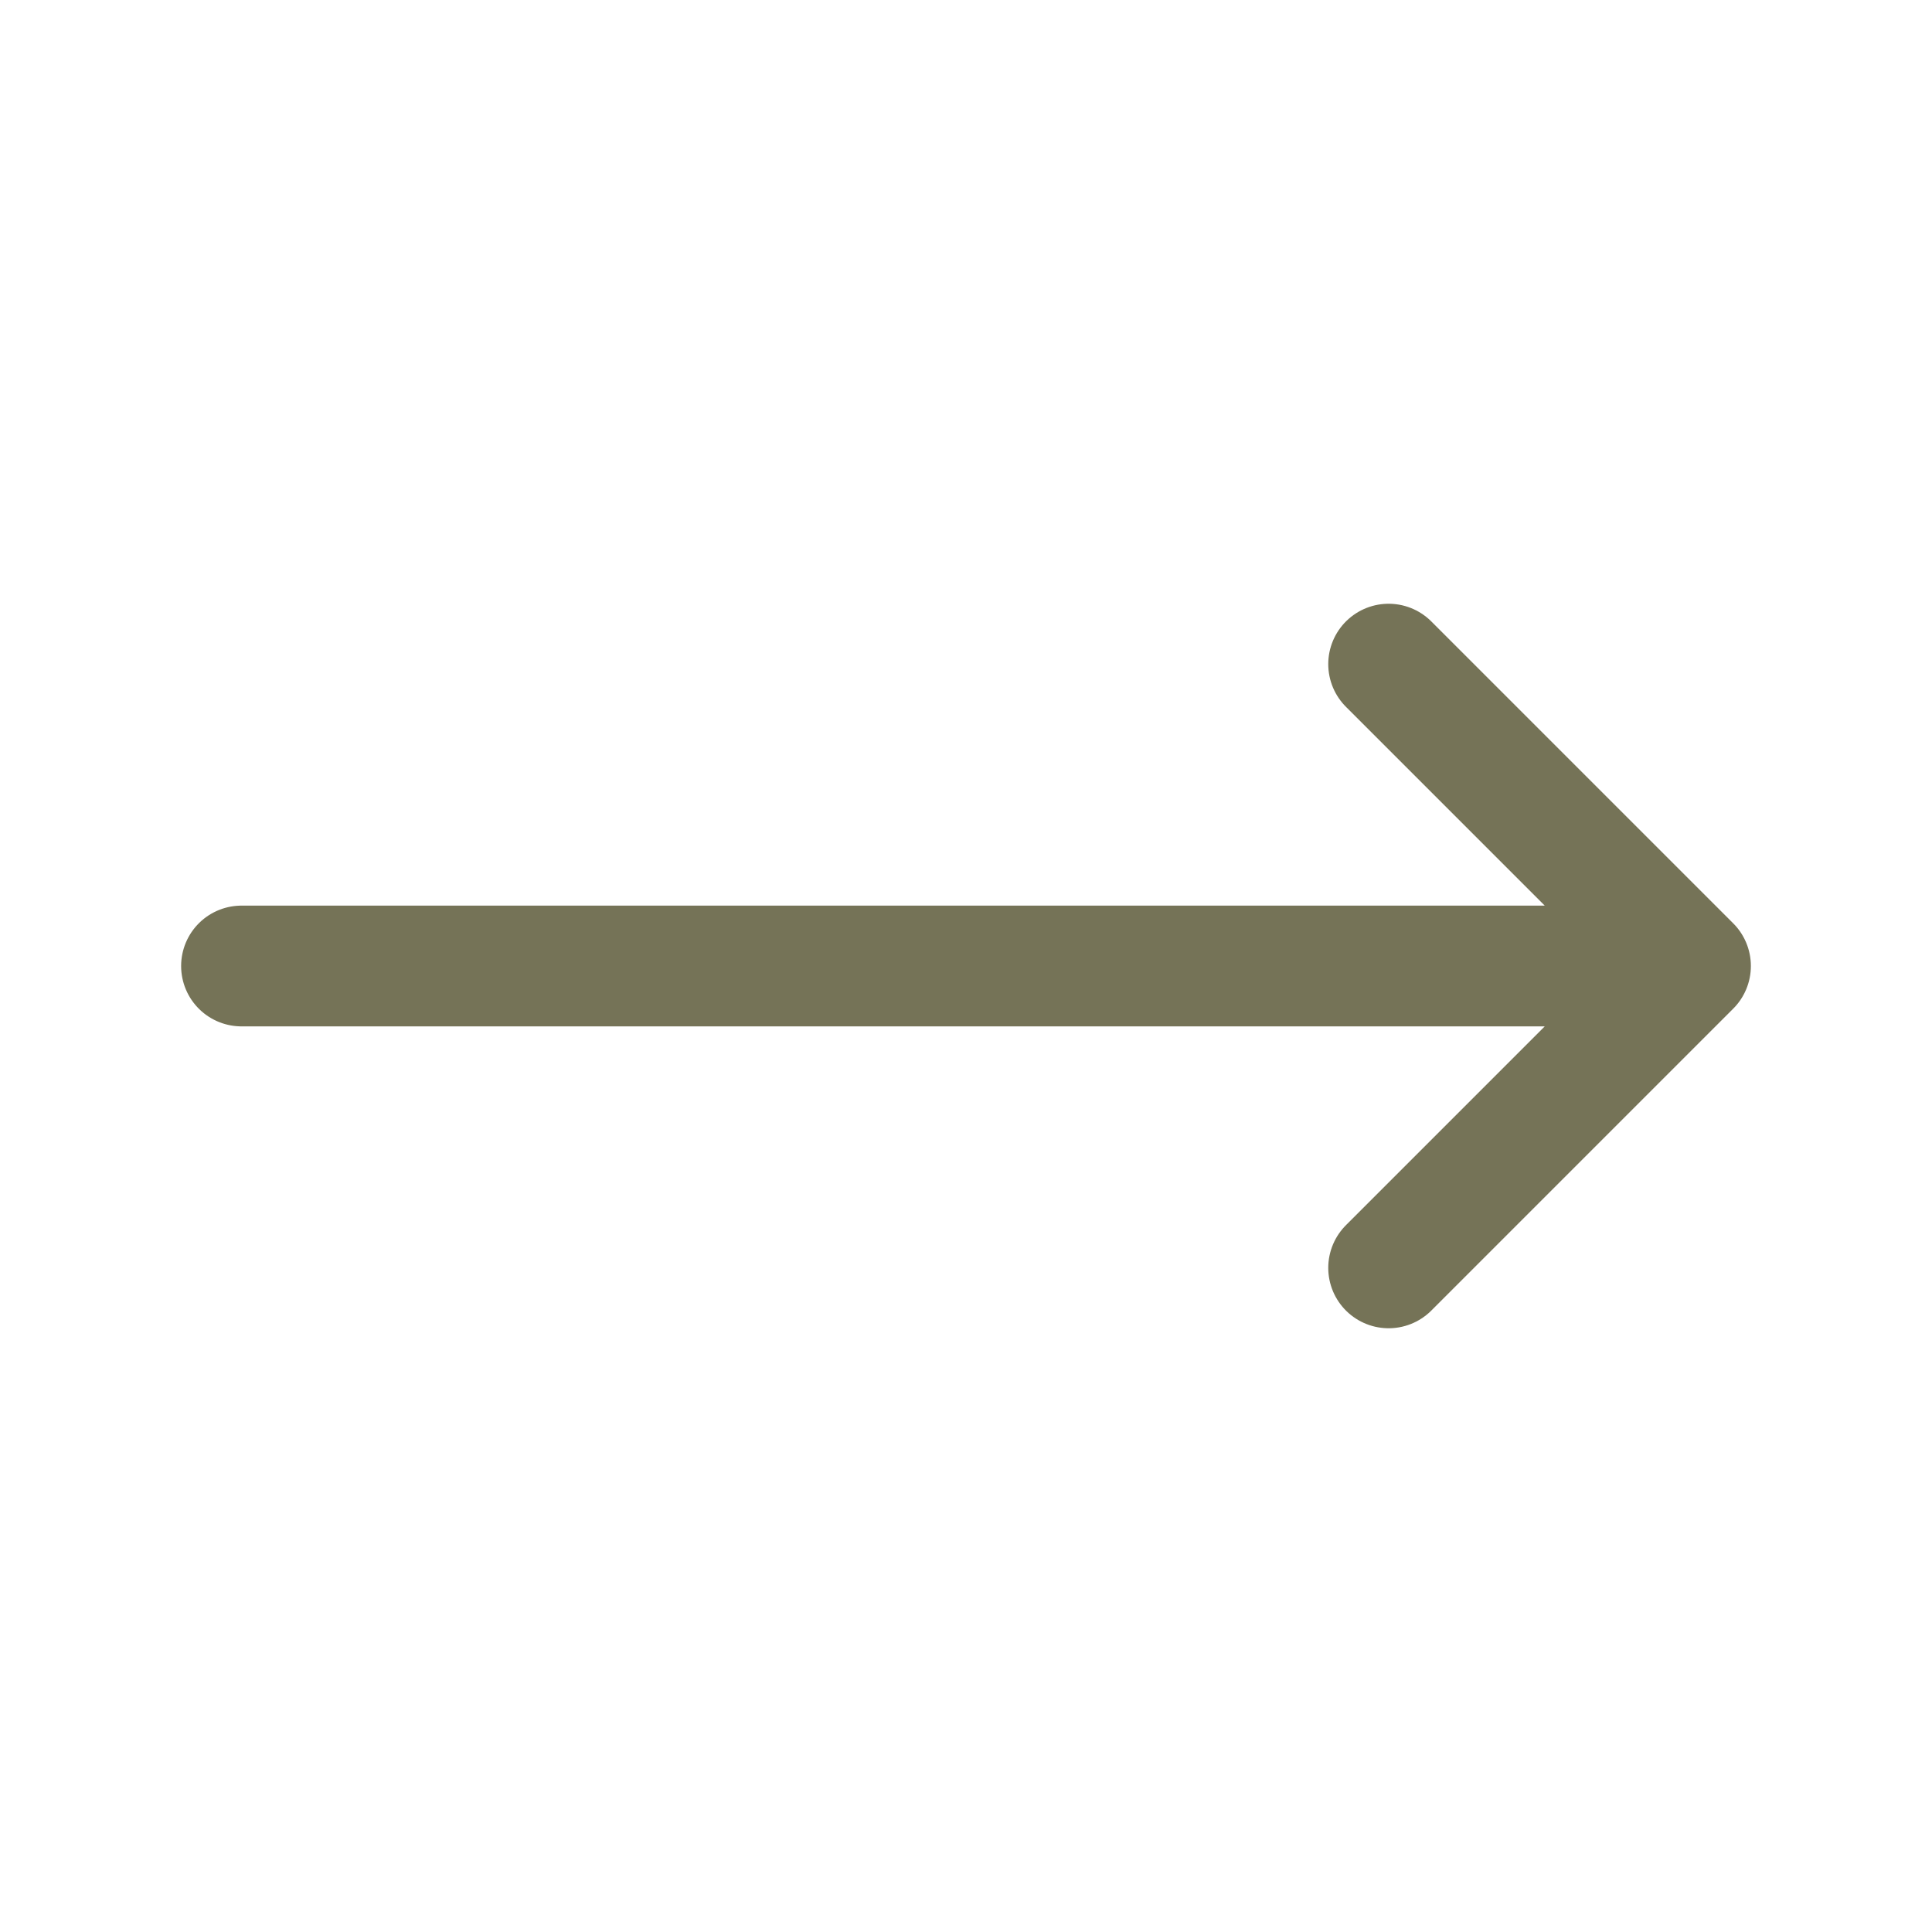
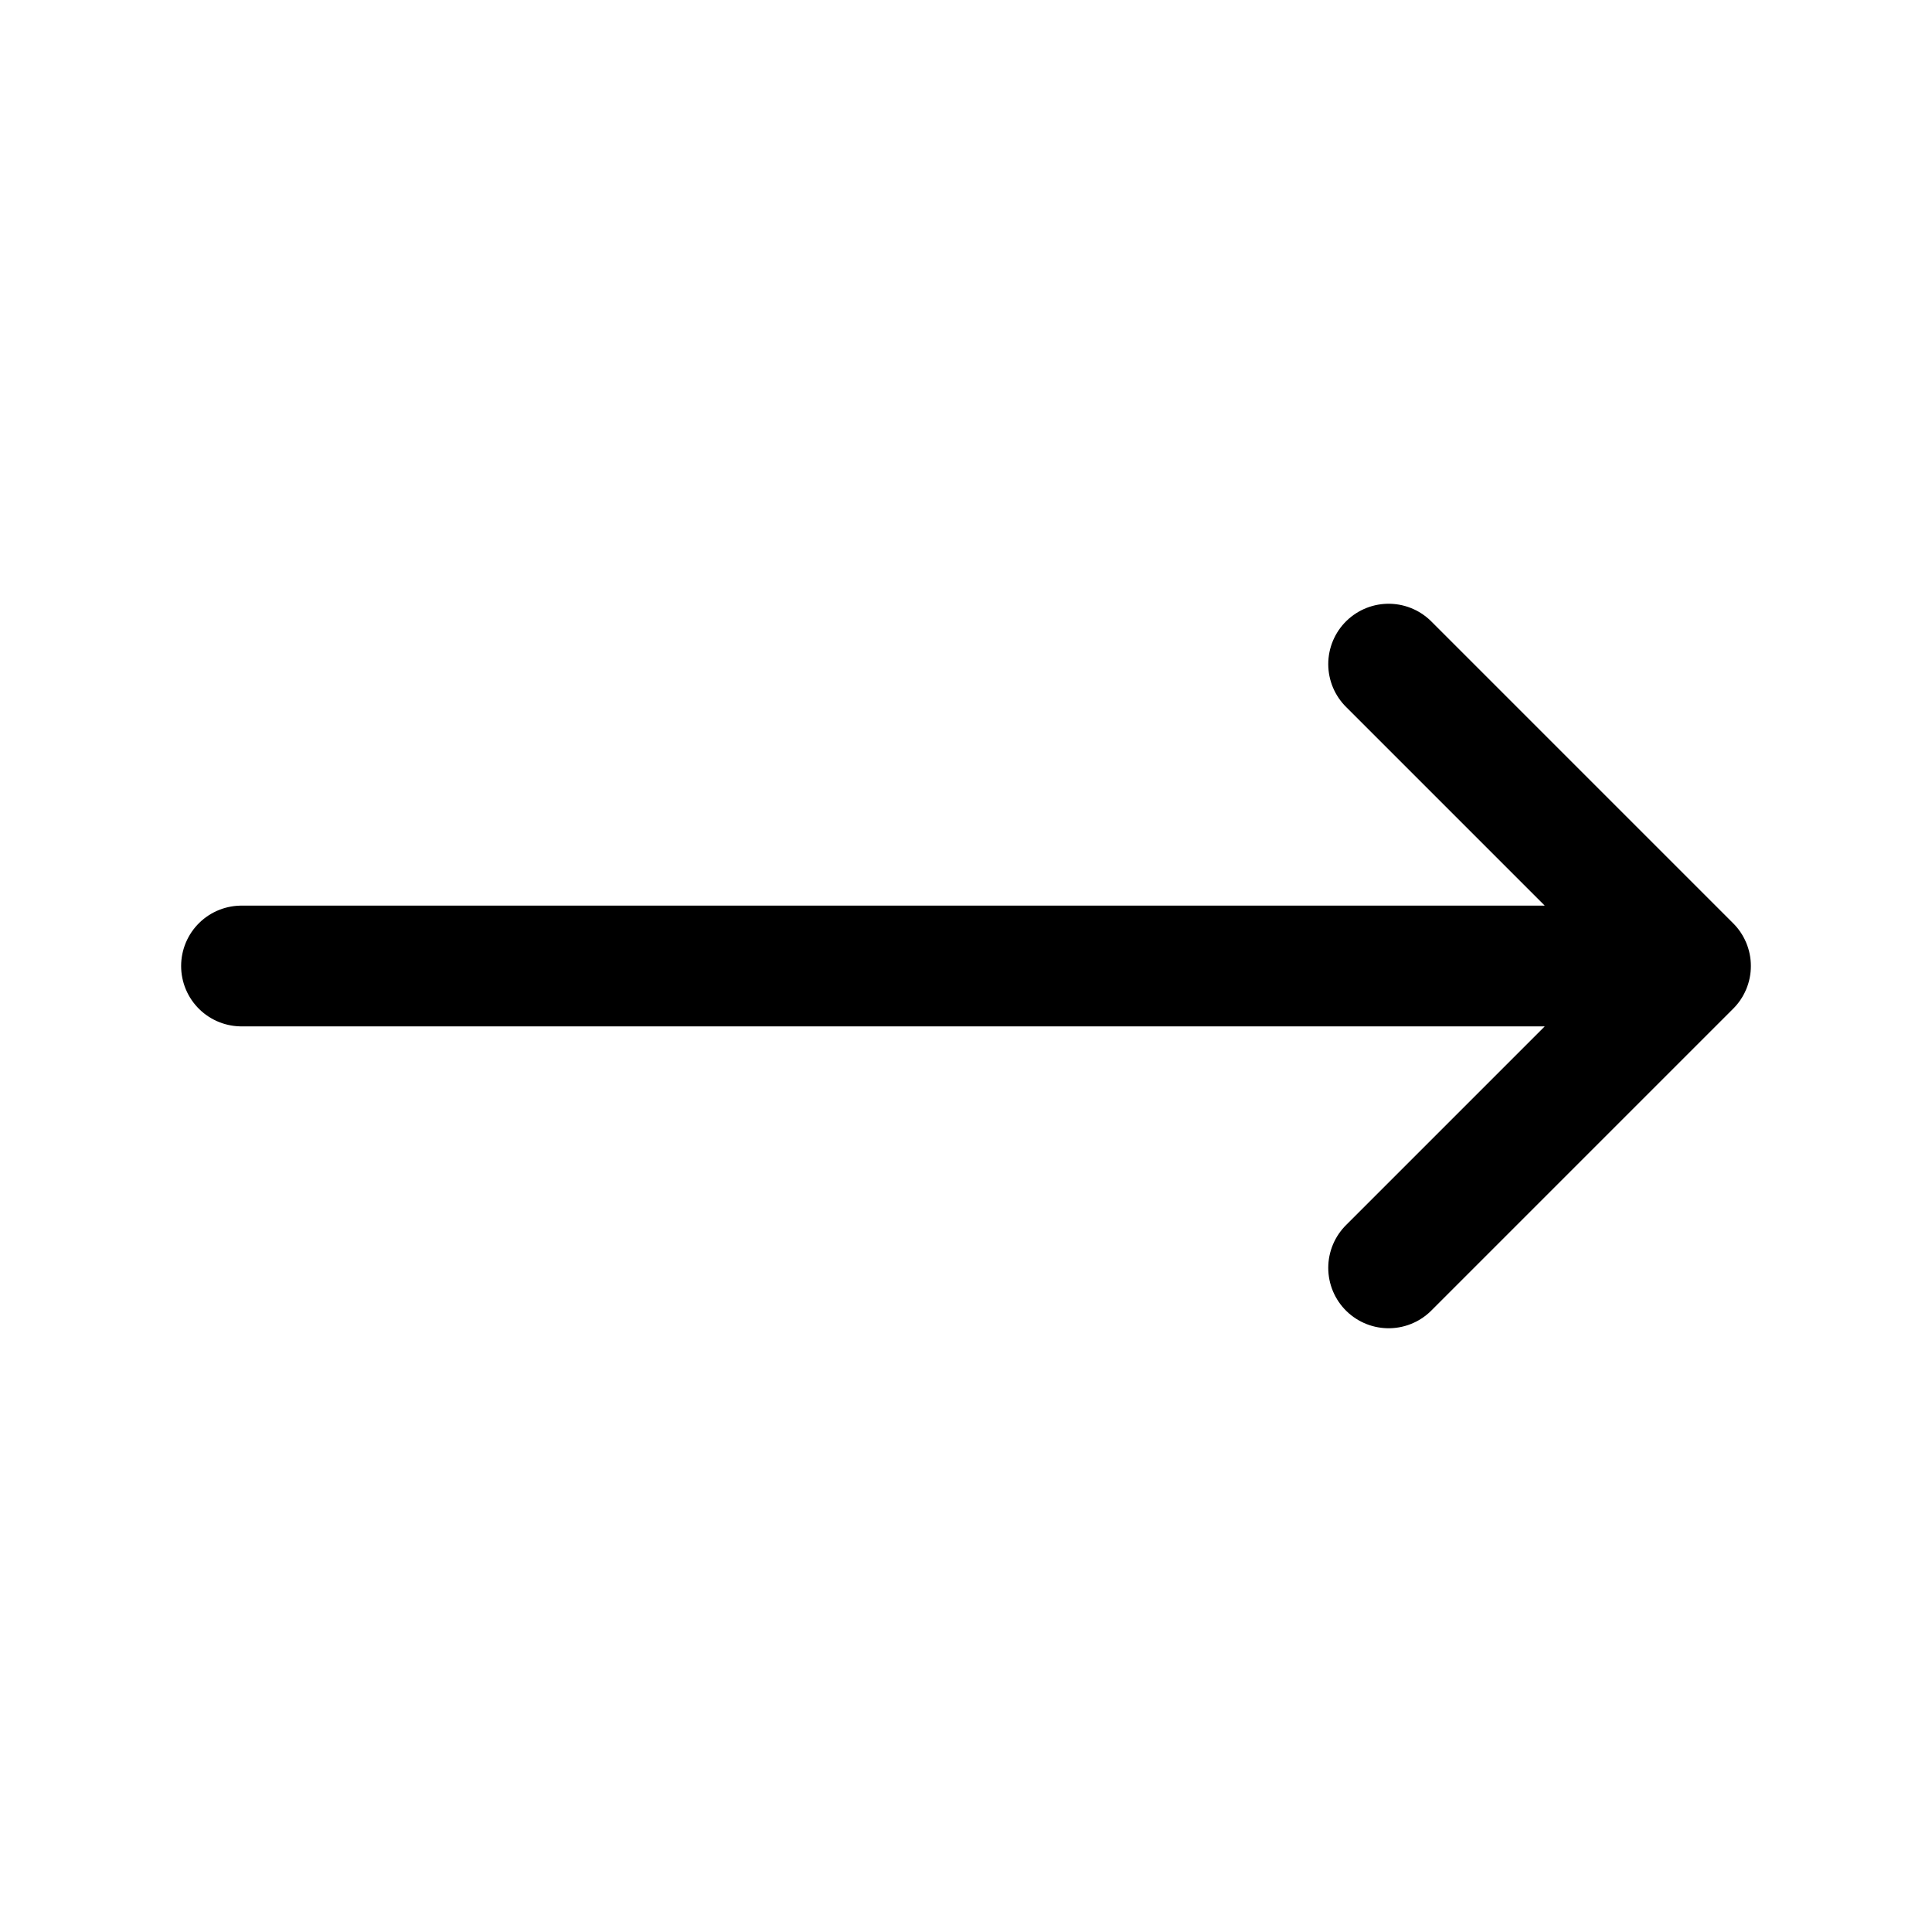
- <svg xmlns="http://www.w3.org/2000/svg" fill="none" viewBox="0 0 24 24" stroke-width="1.5" stroke="#757357" class="definition-list__icon">
+ <svg xmlns="http://www.w3.org/2000/svg" fill="none" viewBox="0 0 24 24" stroke-width="1.5" stroke="currentColor" class="definition-list__icon">
  <path stroke-linecap="round" stroke-linejoin="round" d="M17.25 8.25 21 12m0 0-3.75 3.75M21 12H3" />
</svg>
